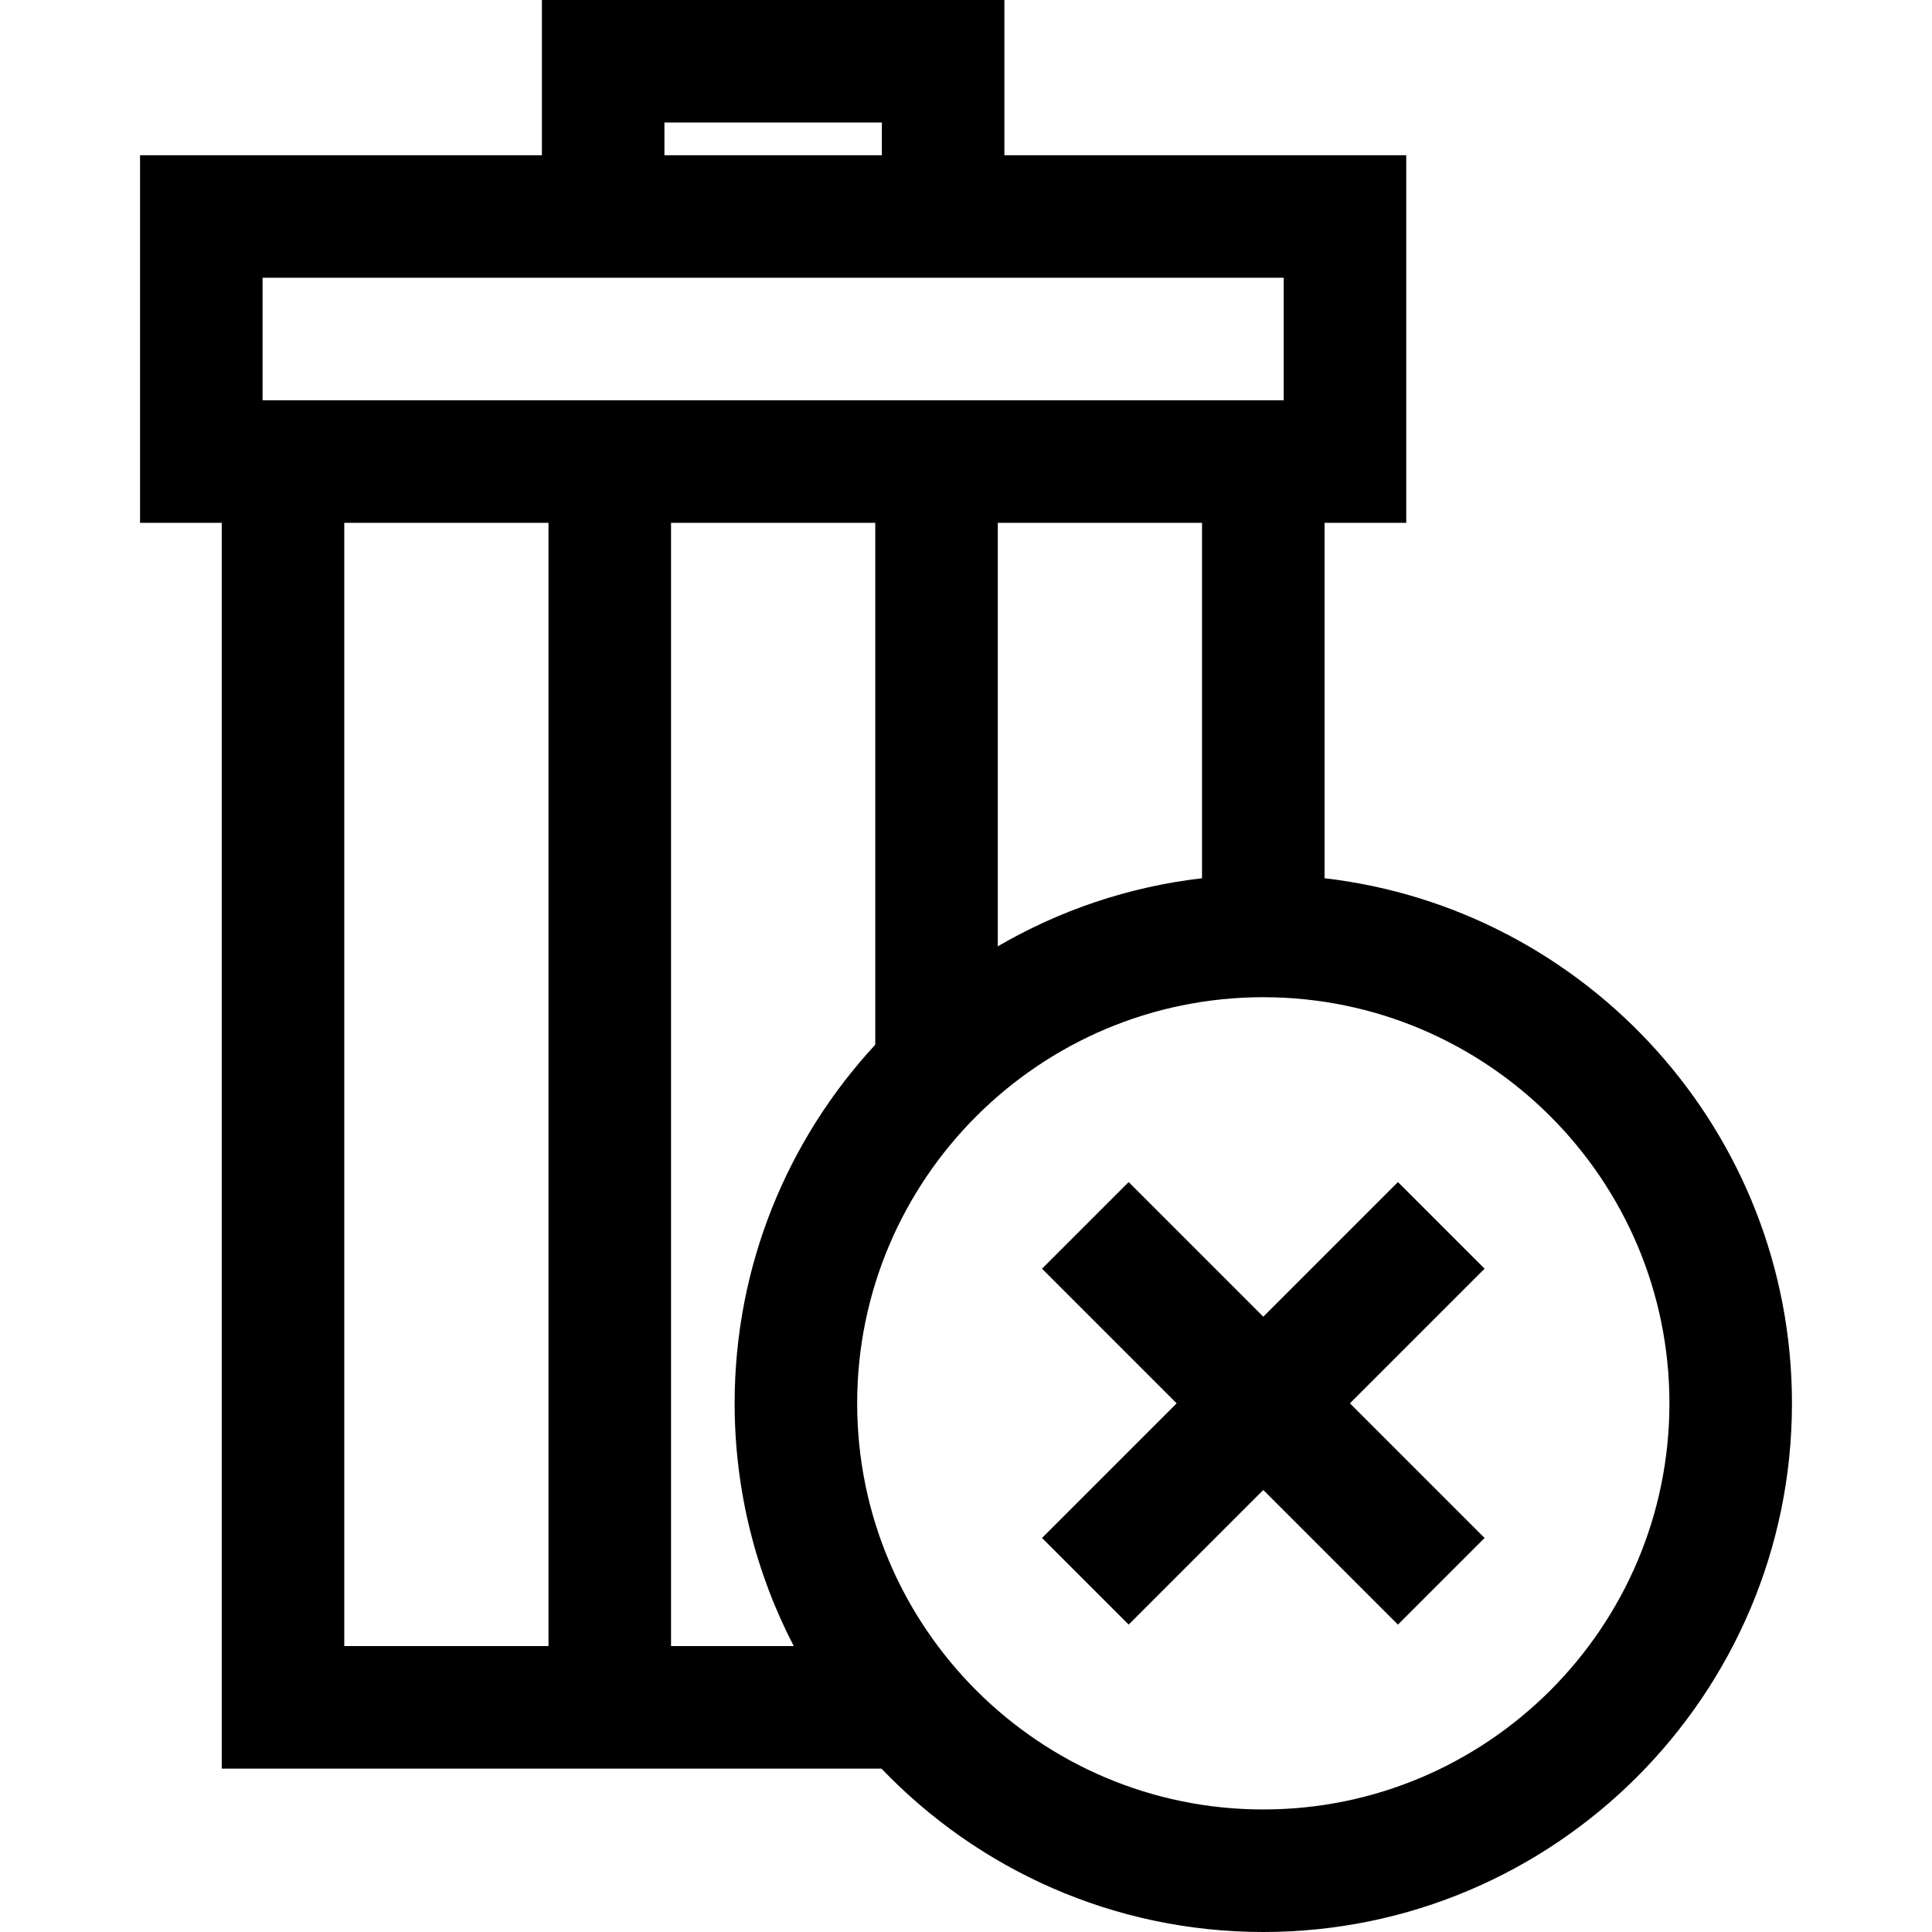
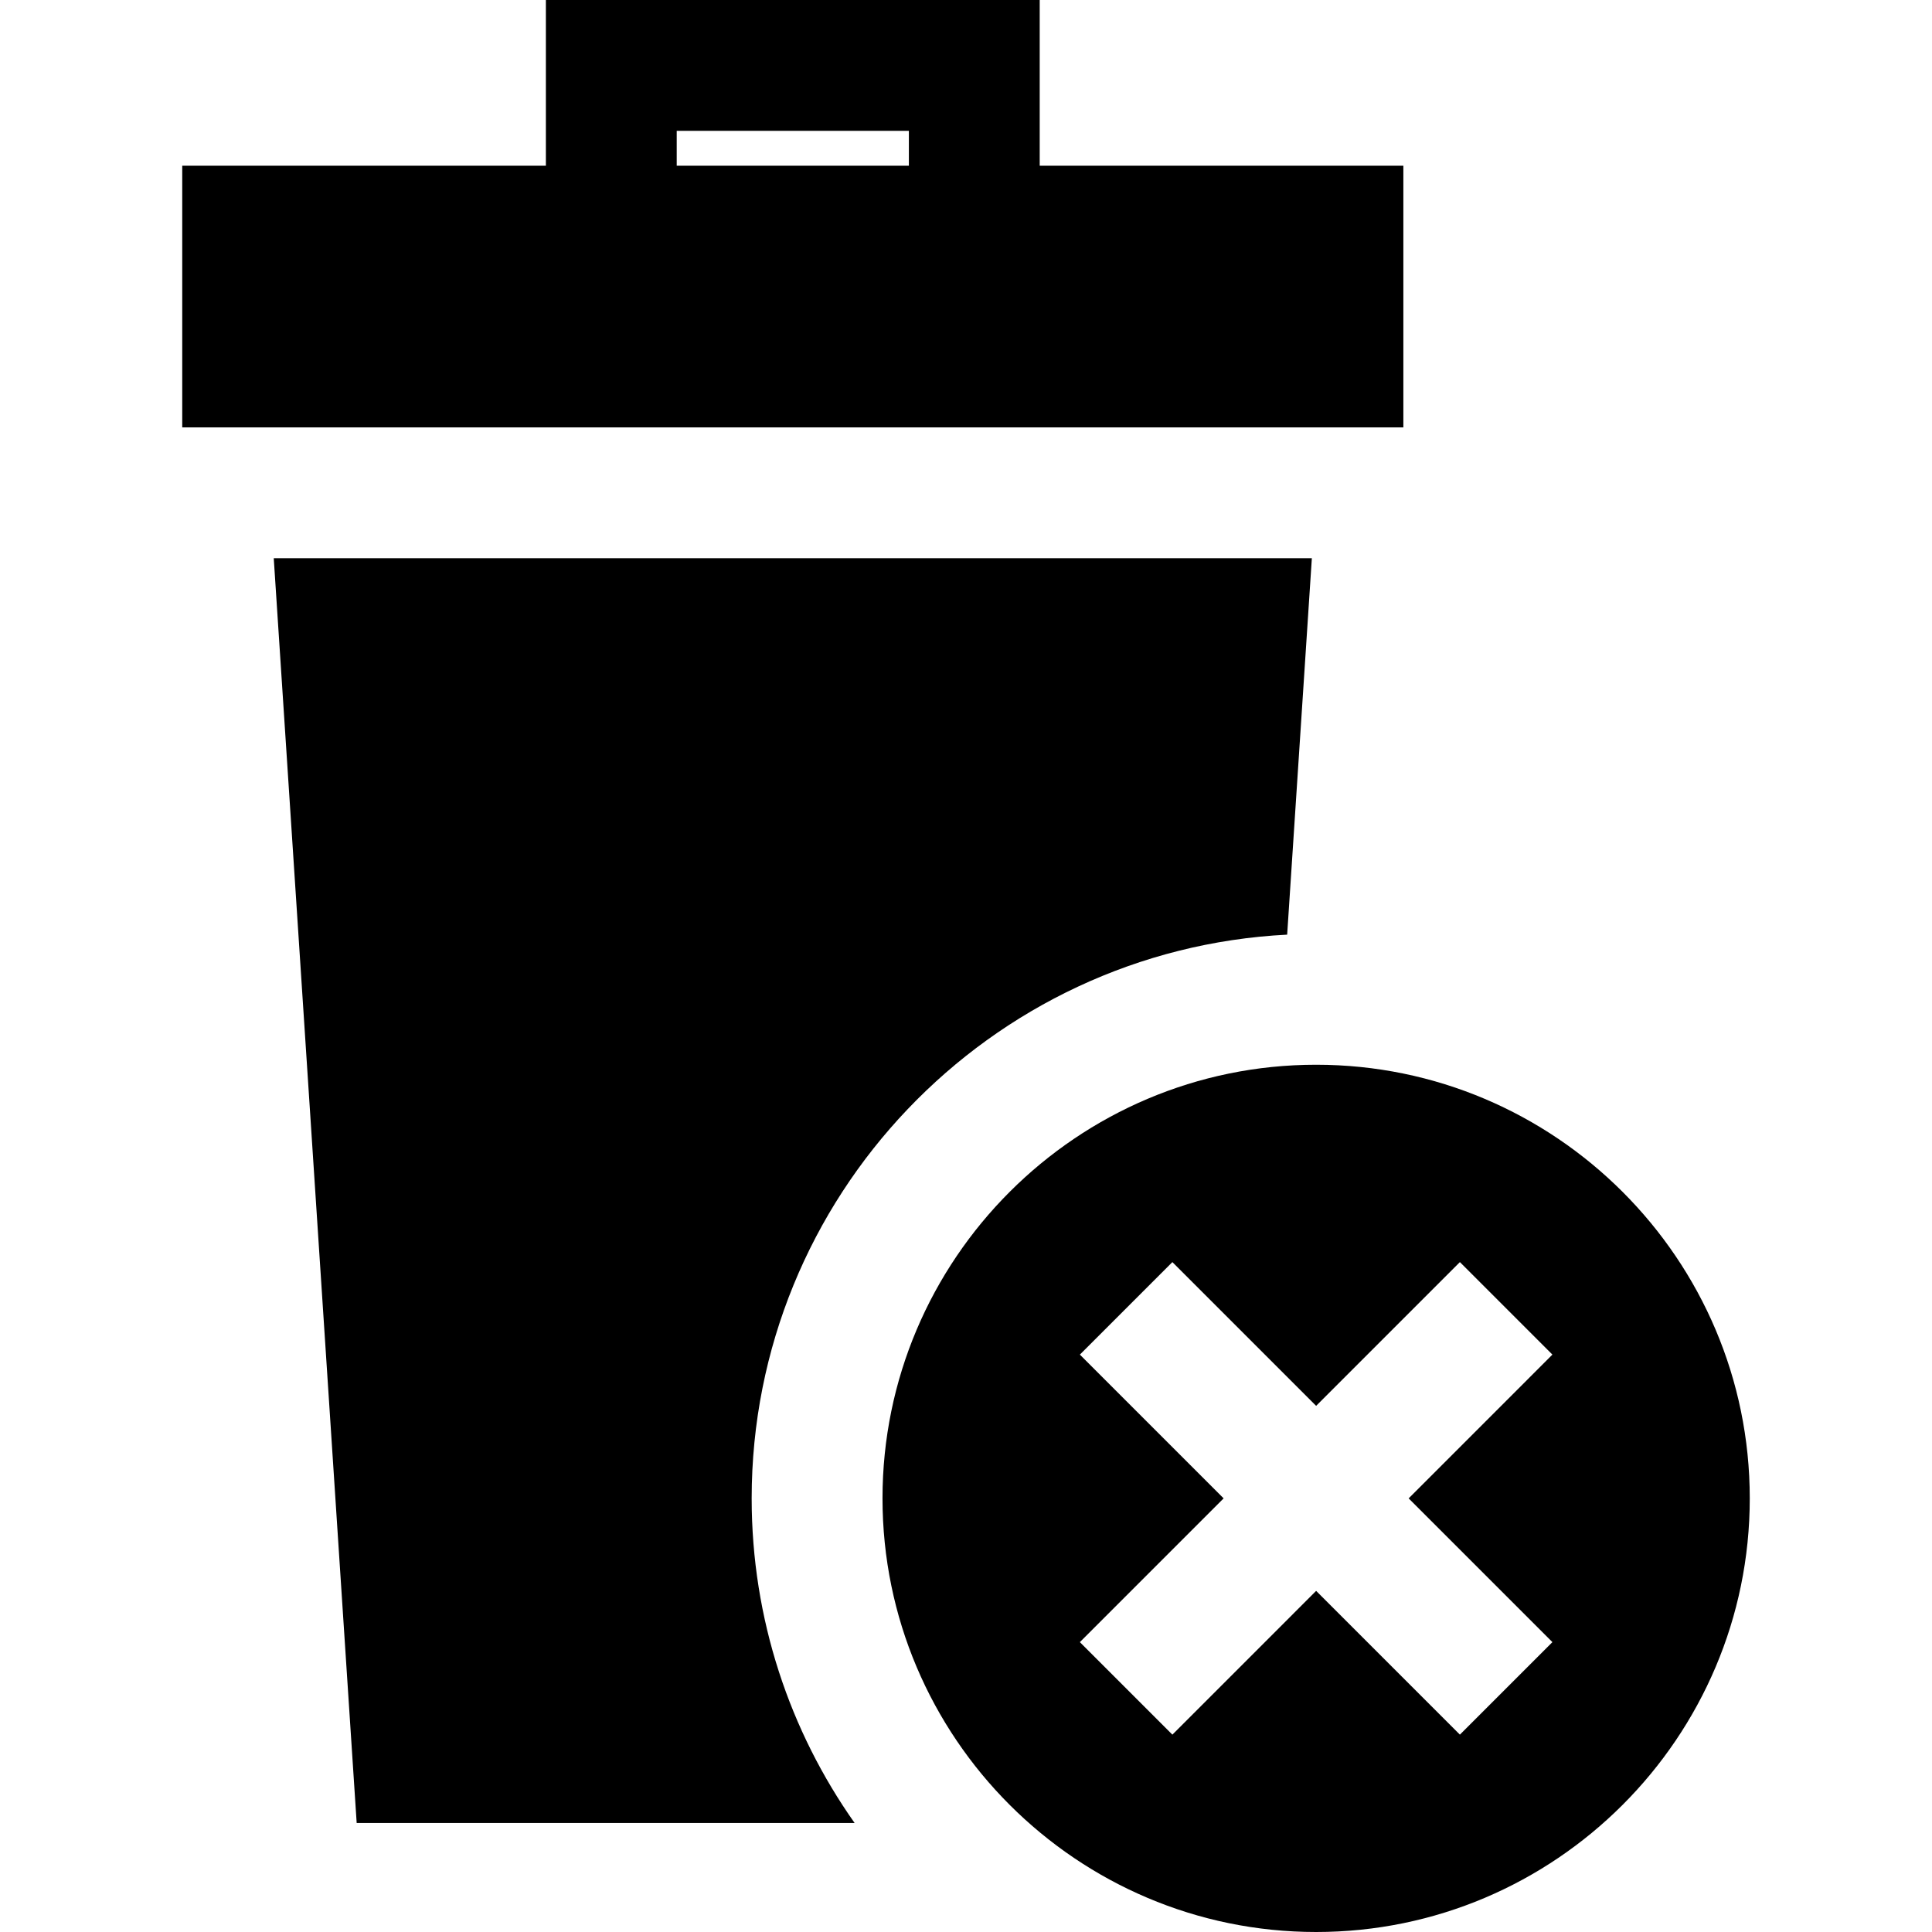
- <svg xmlns="http://www.w3.org/2000/svg" version="1.1" id="Layer_1" x="0px" y="0px" viewBox="0 0 473 473" style="enable-background:new 0 0 473 473;" xml:space="preserve">
+ <svg xmlns="http://www.w3.org/2000/svg" version="1.1" id="Layer_1" x="0px" y="0px" viewBox="0 0 443 443" style="enable-background:new 0 0 443 443;" xml:space="preserve">
  <g>
-     <path d="M324.285,215.015V128h20V38h-98.384V0H132.669v38H34.285v90h20v305h161.523c23.578,24.635,56.766,40,93.477,40   c71.368,0,129.43-58.062,129.43-129.43C438.715,277.276,388.612,222.474,324.285,215.015z M294.285,215.015   c-18.052,2.093-34.982,7.911-50,16.669V128h50V215.015z M162.669,30h53.232v8h-53.232V30z M64.285,68h250v30h-250V68z M84.285,128   h50v275h-50V128z M164.285,403V128h50v127.768c-21.356,23.089-34.429,53.946-34.429,87.802c0,21.411,5.231,41.622,14.475,59.43   H164.285z M309.285,443c-54.826,0-99.429-44.604-99.429-99.43s44.604-99.429,99.429-99.429s99.43,44.604,99.43,99.429   S364.111,443,309.285,443z" />
-     <polygon points="342.248,289.395 309.285,322.358 276.323,289.395 255.11,310.608 288.073,343.571 255.11,376.533 276.323,397.746    309.285,364.783 342.248,397.746 363.461,376.533 330.498,343.571 363.461,310.608  " />
+     <path d="M321.785,38h-83.384V0H125.169v38H41.785v60h280V38z M155.169,30h53.232v8h-53.232V30z" />
+     <path d="M295.142,214.31l5.66-86.31H62.769l19.016,290h114.172c-14.861-21.067-23.602-46.746-23.602-74.43   C172.355,274.43,226.849,217.779,295.142,214.31z" />
+     <path d="M301.785,244.141c-54.826,0-99.43,44.604-99.43,99.429S246.959,443,301.785,443s99.43-44.604,99.43-99.43   S356.611,244.141,301.785,244.141z M355.961,376.533l-21.213,21.213l-32.963-32.963l-32.963,32.963l-21.213-21.213l32.963-32.963   l-32.963-32.963l21.213-21.213l32.963,32.963l32.963-32.963l21.213,21.213l-32.963,32.963L355.961,376.533z" />
  </g>
  <g>
</g>
  <g>
</g>
  <g>
</g>
  <g>
</g>
  <g>
</g>
  <g>
</g>
  <g>
</g>
  <g>
</g>
  <g>
</g>
  <g>
</g>
  <g>
</g>
  <g>
</g>
  <g>
</g>
  <g>
</g>
  <g>
</g>
</svg>
